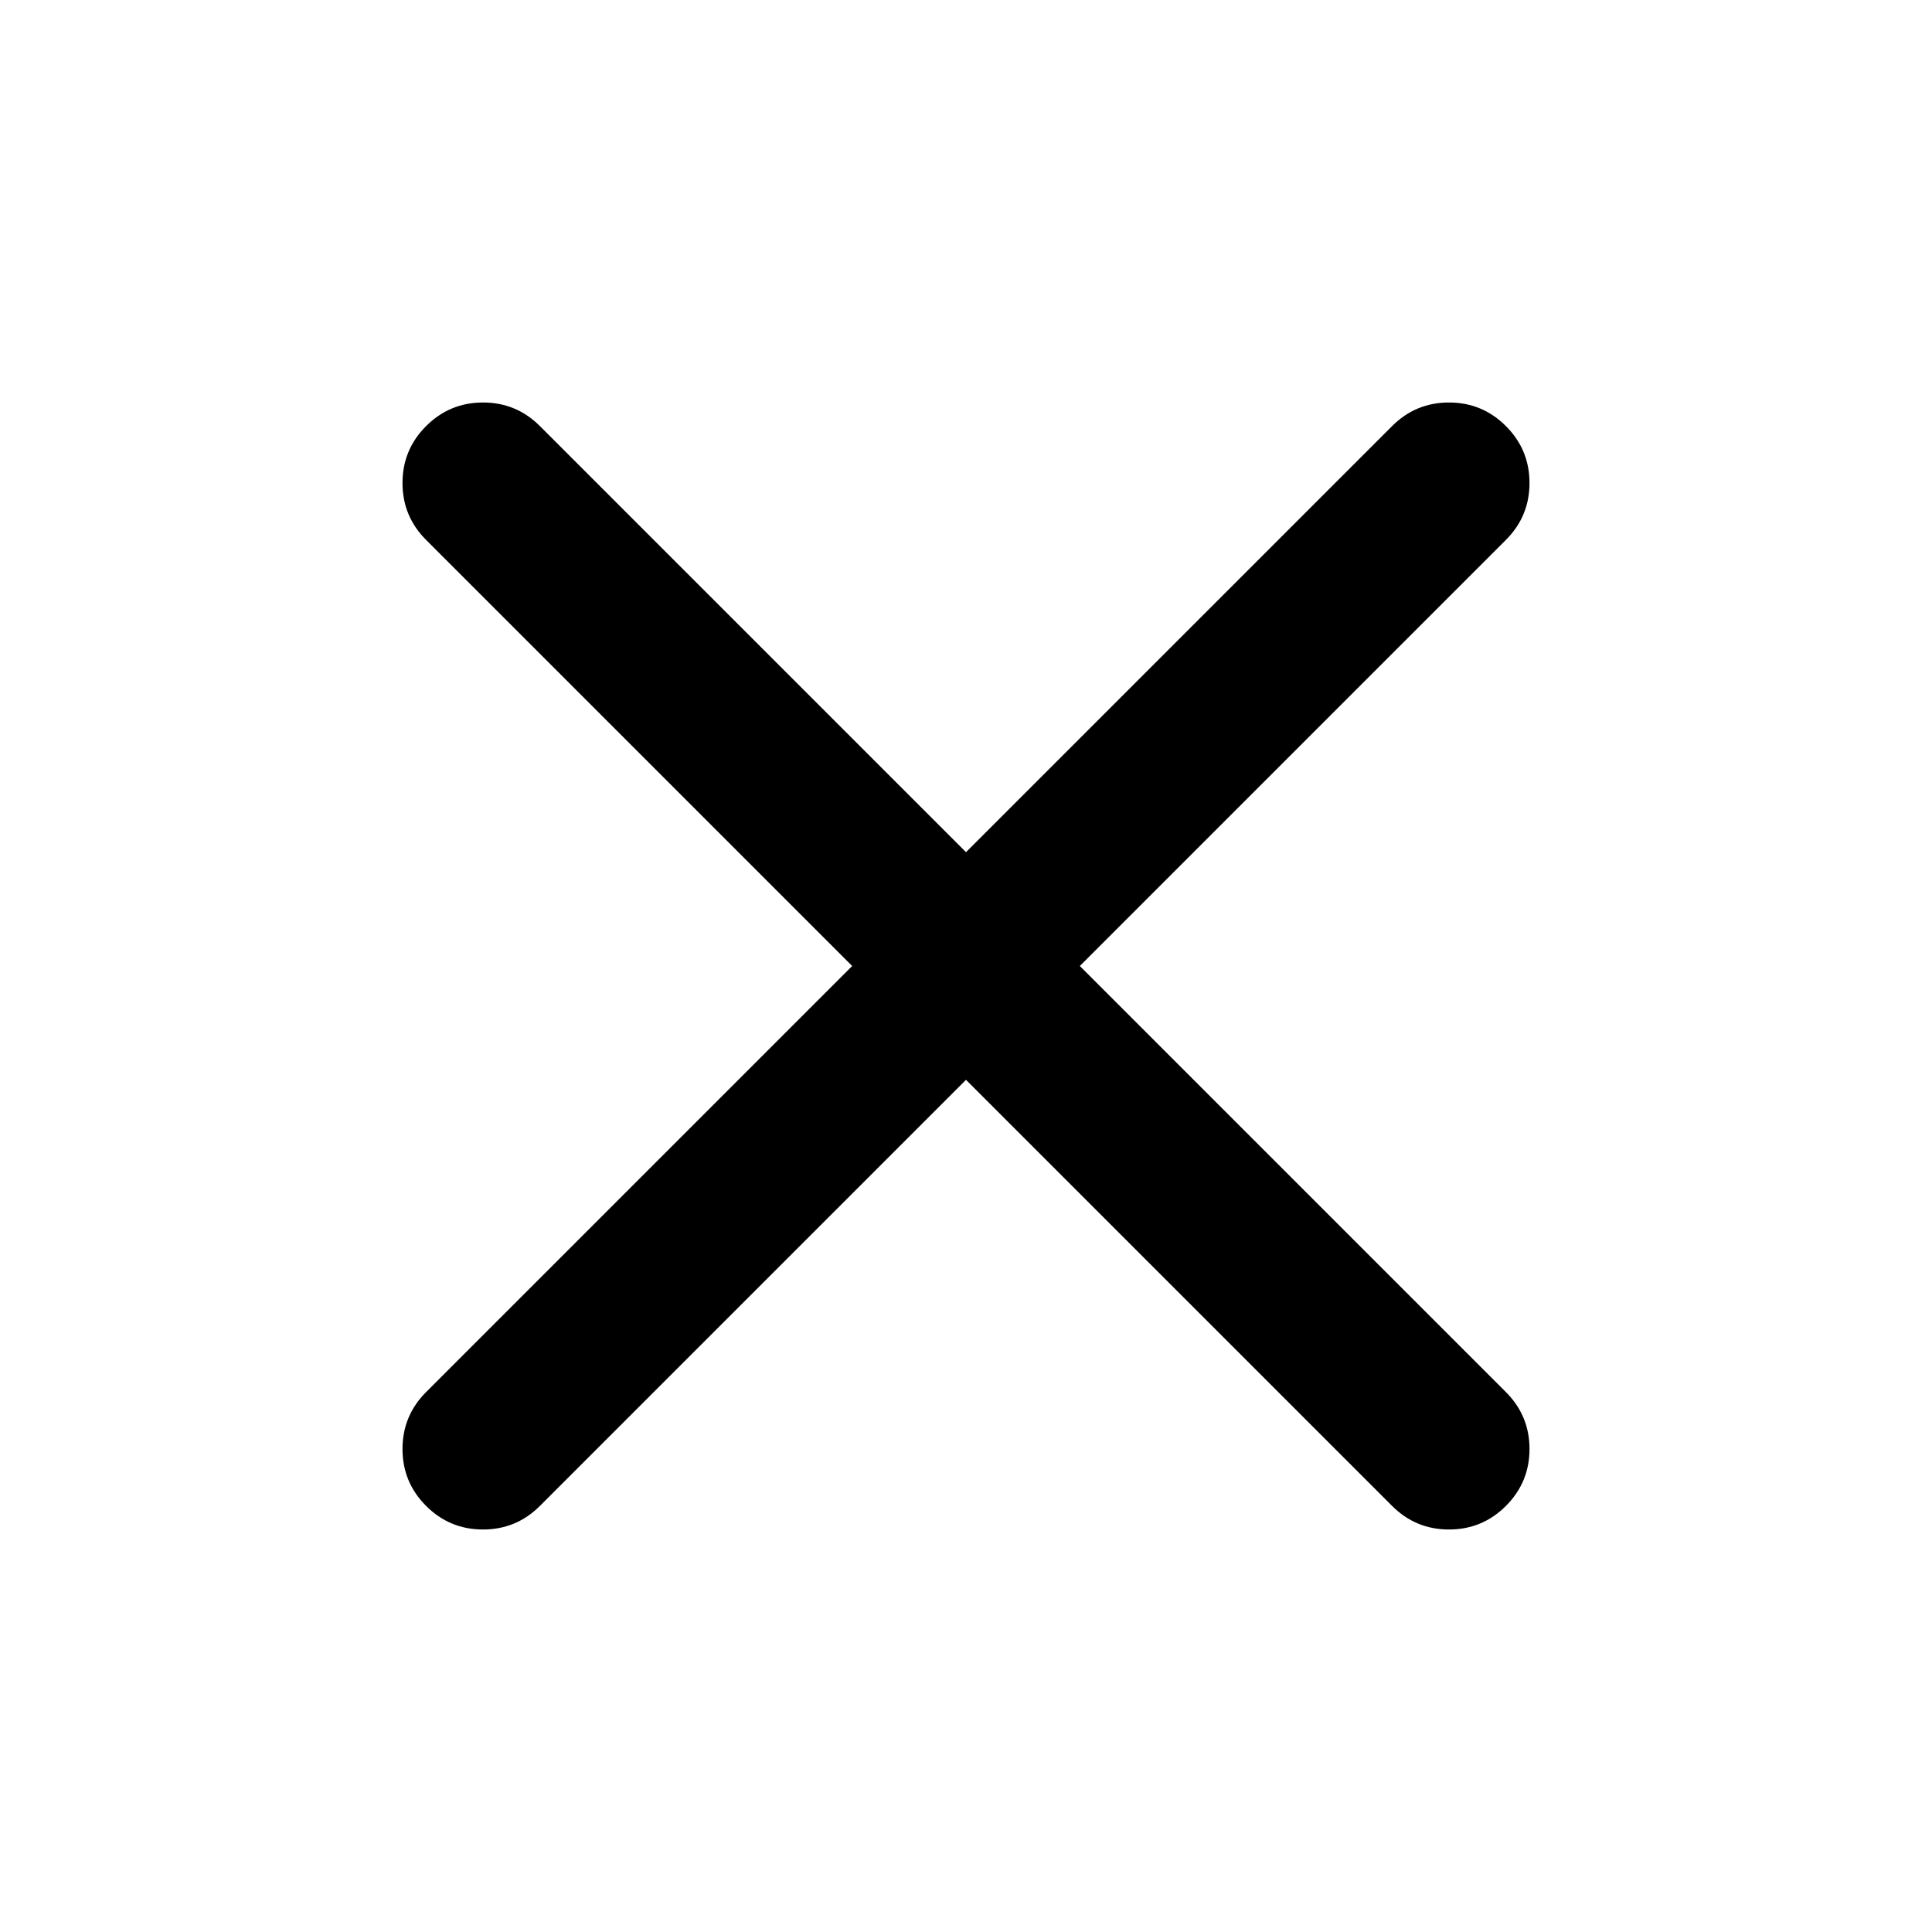
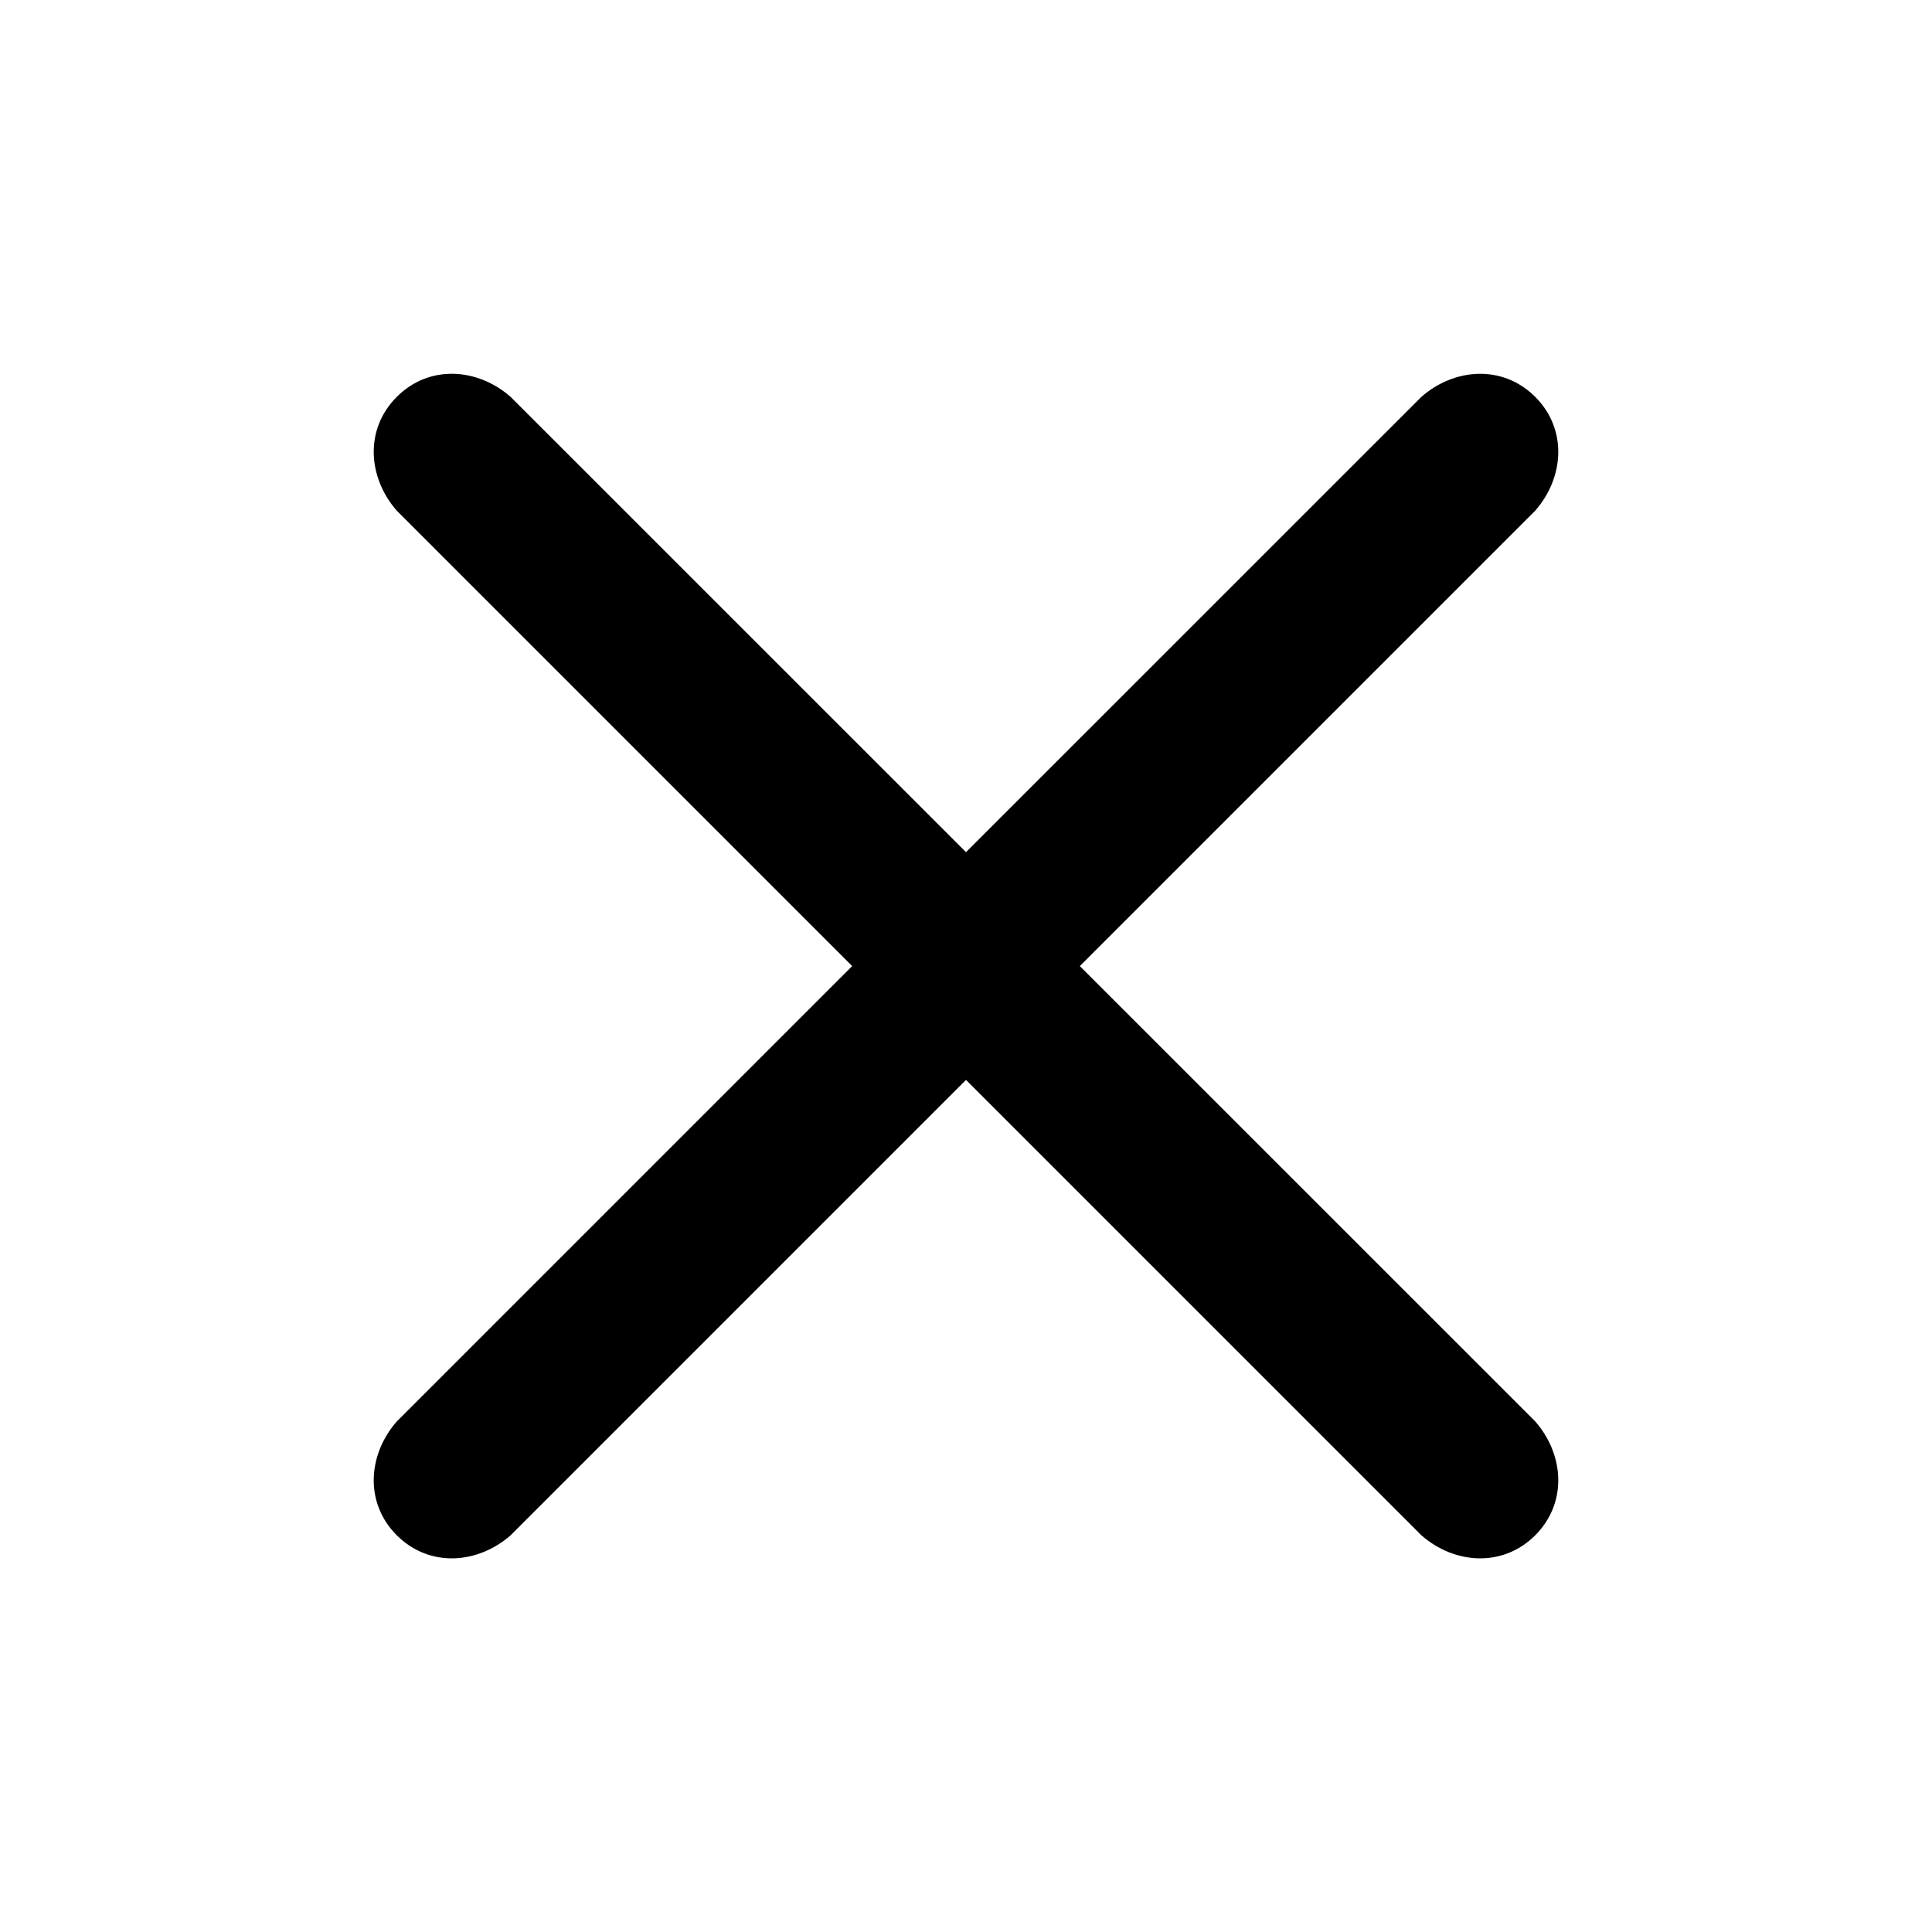
<svg xmlns="http://www.w3.org/2000/svg" width="24" height="24" viewBox="0 0 24 24">
-   <defs />
-   <path fill="#000000" d="M6.707,5.293 L12,10.586 L17.293,5.293 Q17.586,5 18,5 Q18.414,5 18.707,5.293 Q19,5.586 19,6 Q19,6.414 18.707,6.707 L13.414,12 L18.707,17.293 Q19,17.586 19,18 Q19,18.414 18.707,18.707 Q18.414,19 18,19 Q17.586,19 17.293,18.707 L12,13.414 L6.707,18.707 Q6.414,19 6,19 Q5.586,19 5.293,18.707 Q5,18.414 5,18 Q5,17.586 5.293,17.293 L10.586,12 L5.293,6.707 Q5,6.414 5,6 Q5,5.586 5.293,5.293 Q5.586,5 6,5 Q6.414,5 6.707,5.293 Z" />
+   <path fill="#000000" d="M10.586 12.001 4.929 6.344c-.359-.41-.404-1.01 0-1.414.404-.405 1.005-.359 1.414 0L12 10.586l5.657-5.656c.409-.359 1.01-.404 1.414 0s.359 1.005 0 1.414l-5.657 5.657 5.657 5.656c.359.41.404 1.011 0 1.415s-1.005.359-1.414 0L12 13.415l-5.657 5.657c-.409.359-1.01.404-1.414 0s-.359-1.005 0-1.414Z" />
</svg>
